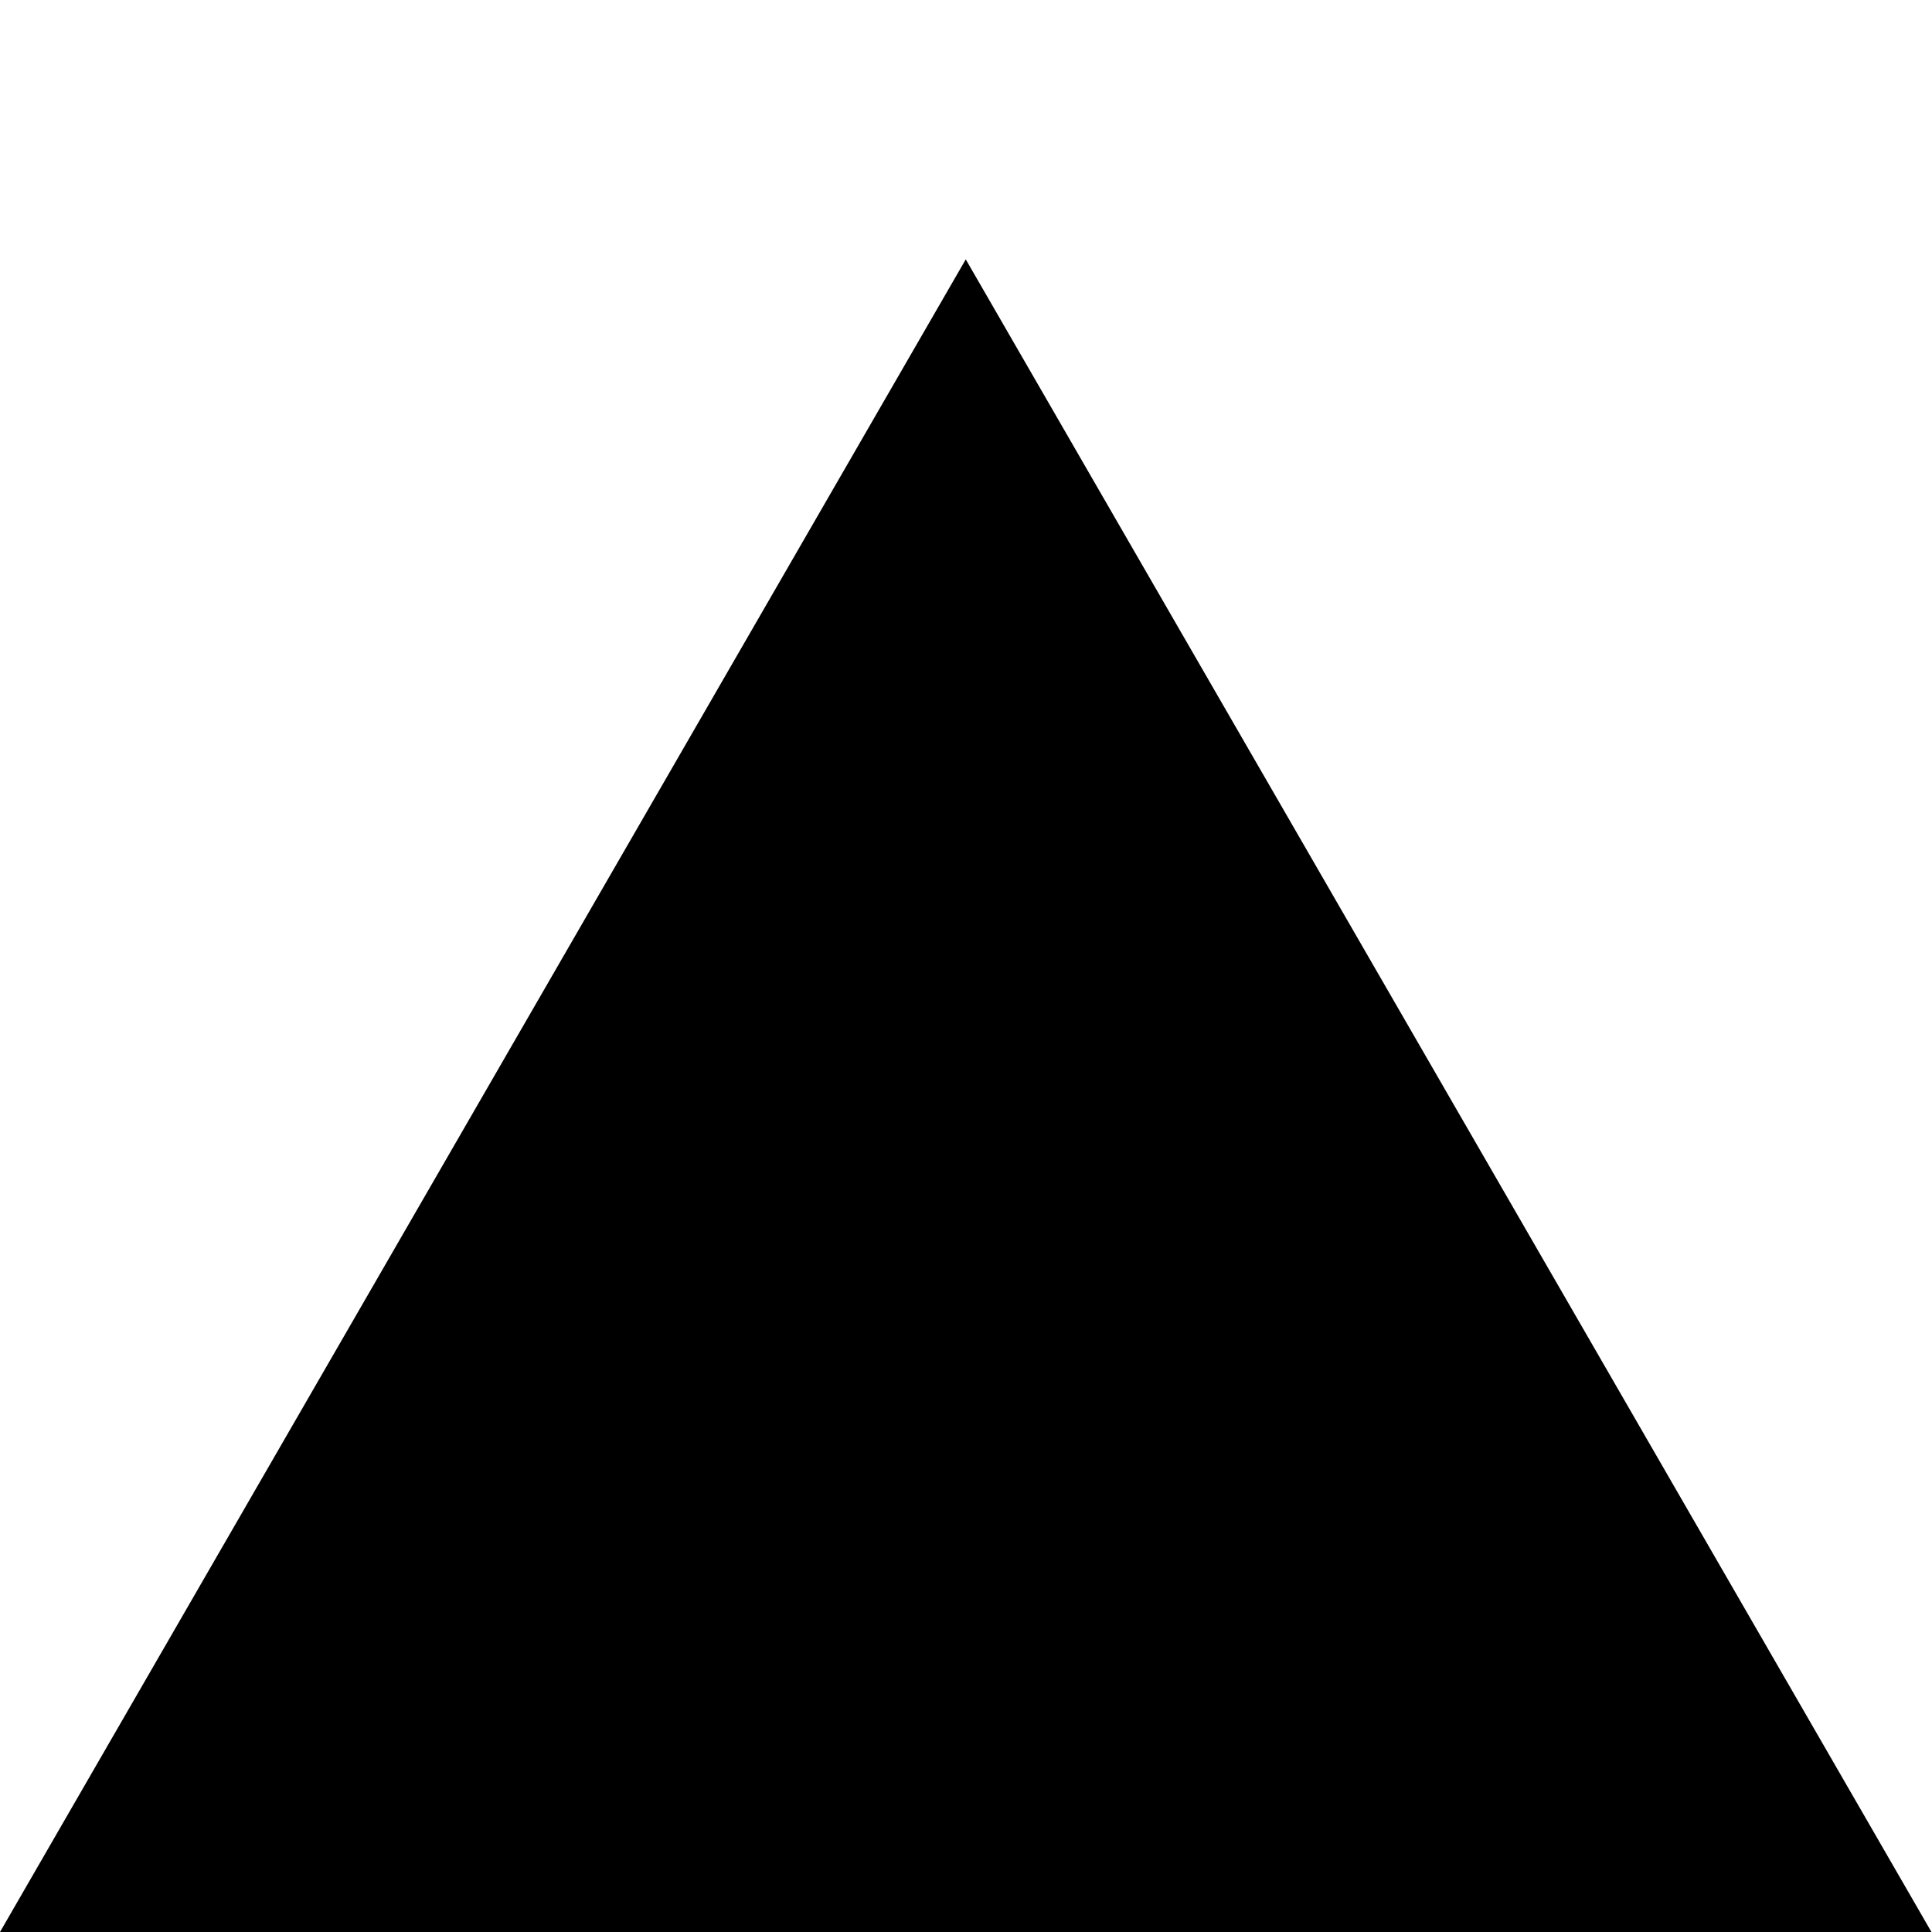
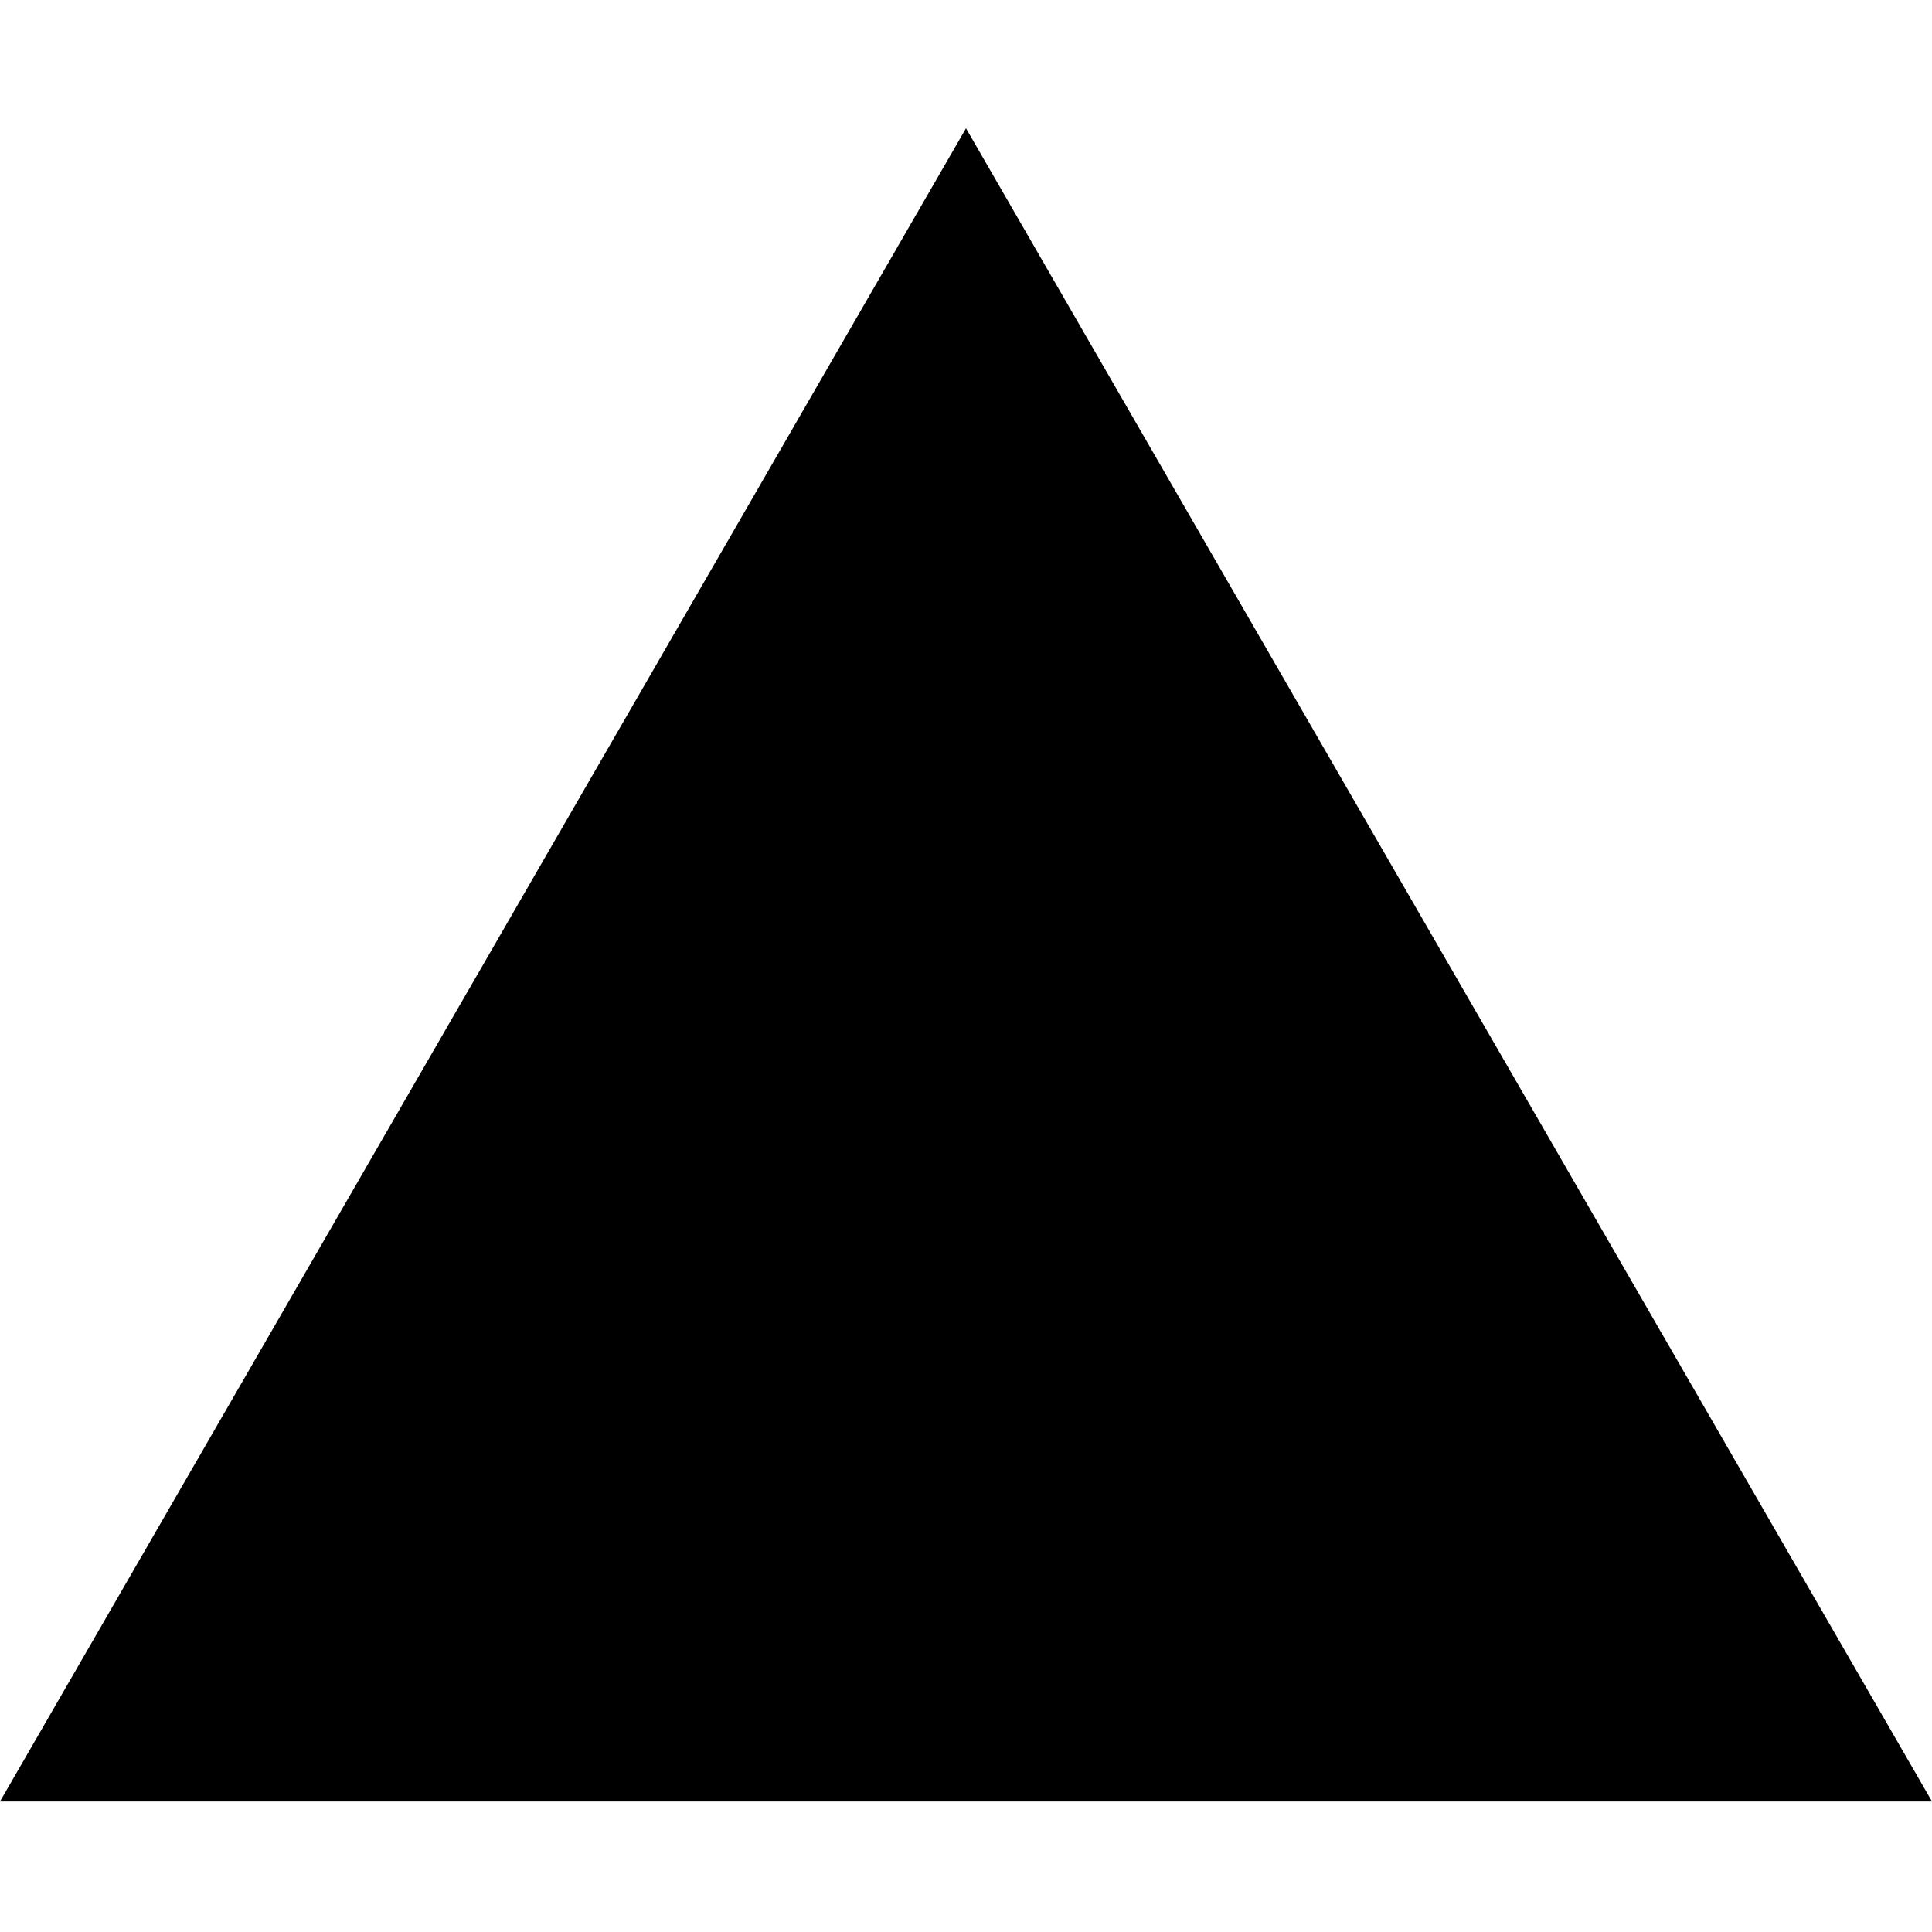
- <svg xmlns="http://www.w3.org/2000/svg" width="128" height="128" viewBox="0 0 128 128" fill="currentColor">
-   <path style="fill-rule:nonzero;fill-opacity:1" d="M63.984 17.184 127.964 128H0Zm0 0" />
+ <svg xmlns="http://www.w3.org/2000/svg" width="800px" height="800px" viewBox="0 -17 256 256" version="1.1" preserveAspectRatio="xMidYMid">
+   <g>
+     <polygon fill="#000000" points="128 0 256 221.705 0 221.705">
+ 
+ </polygon>
+   </g>
</svg>
